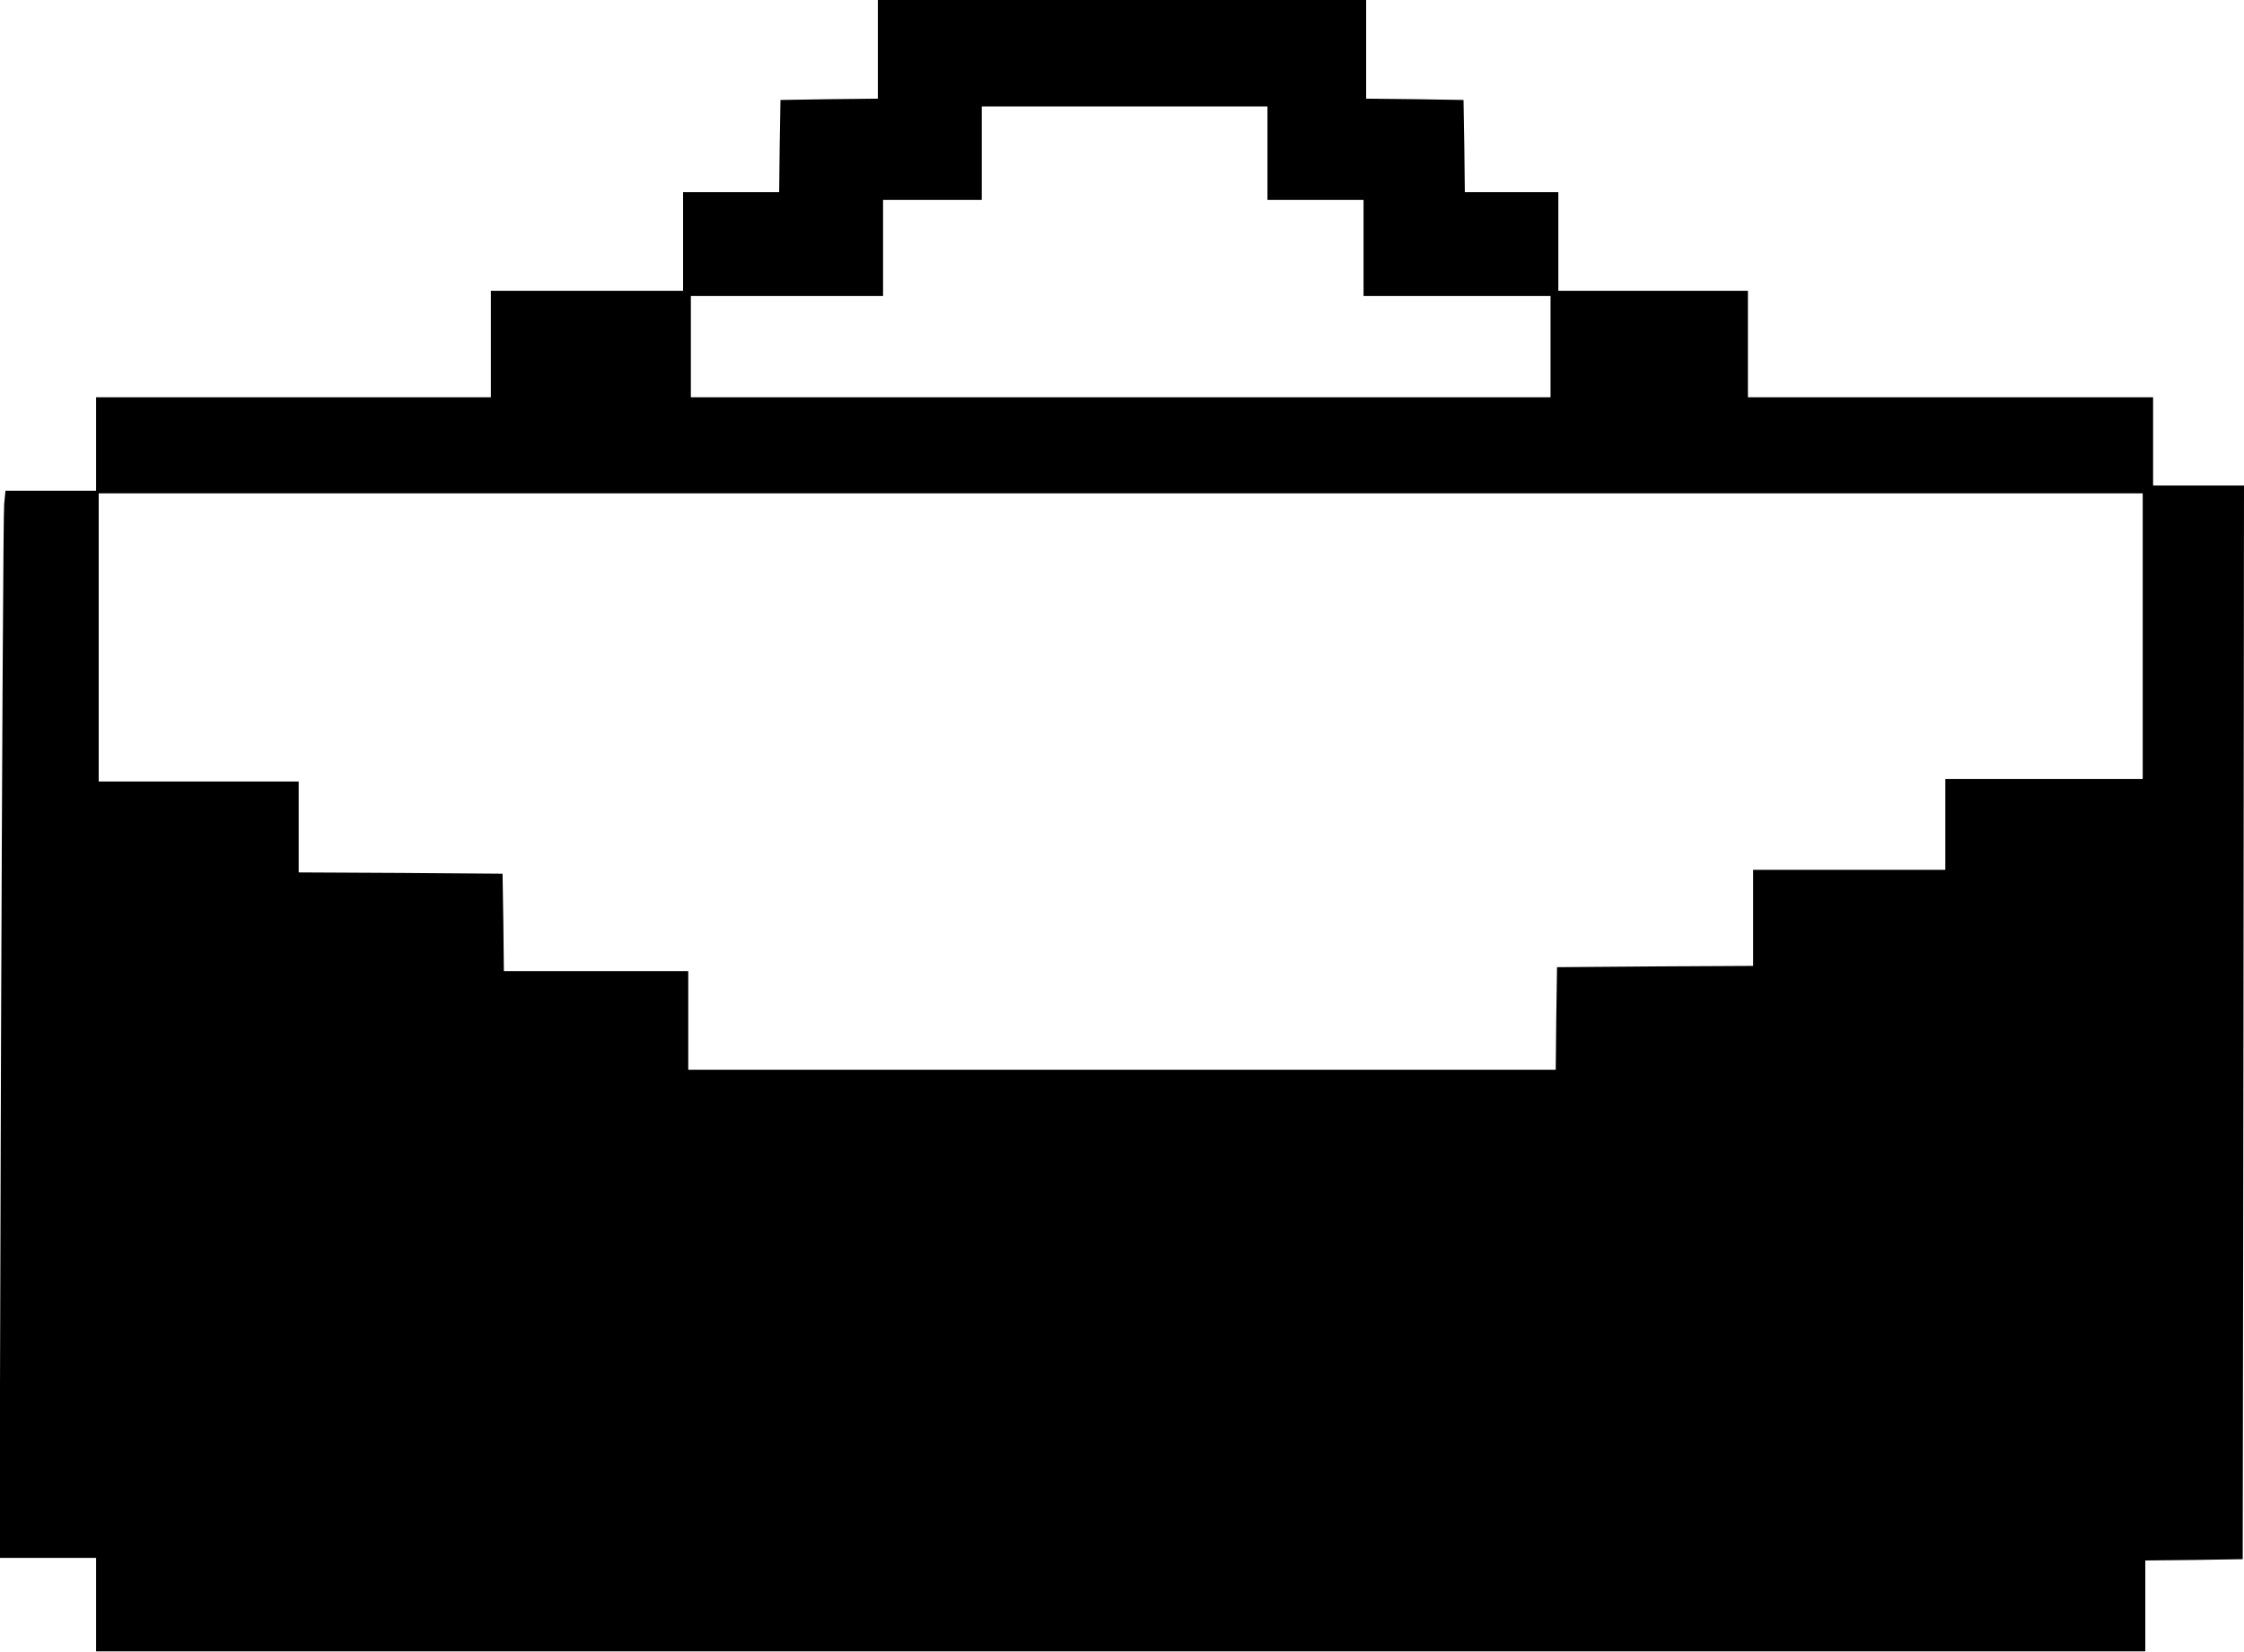
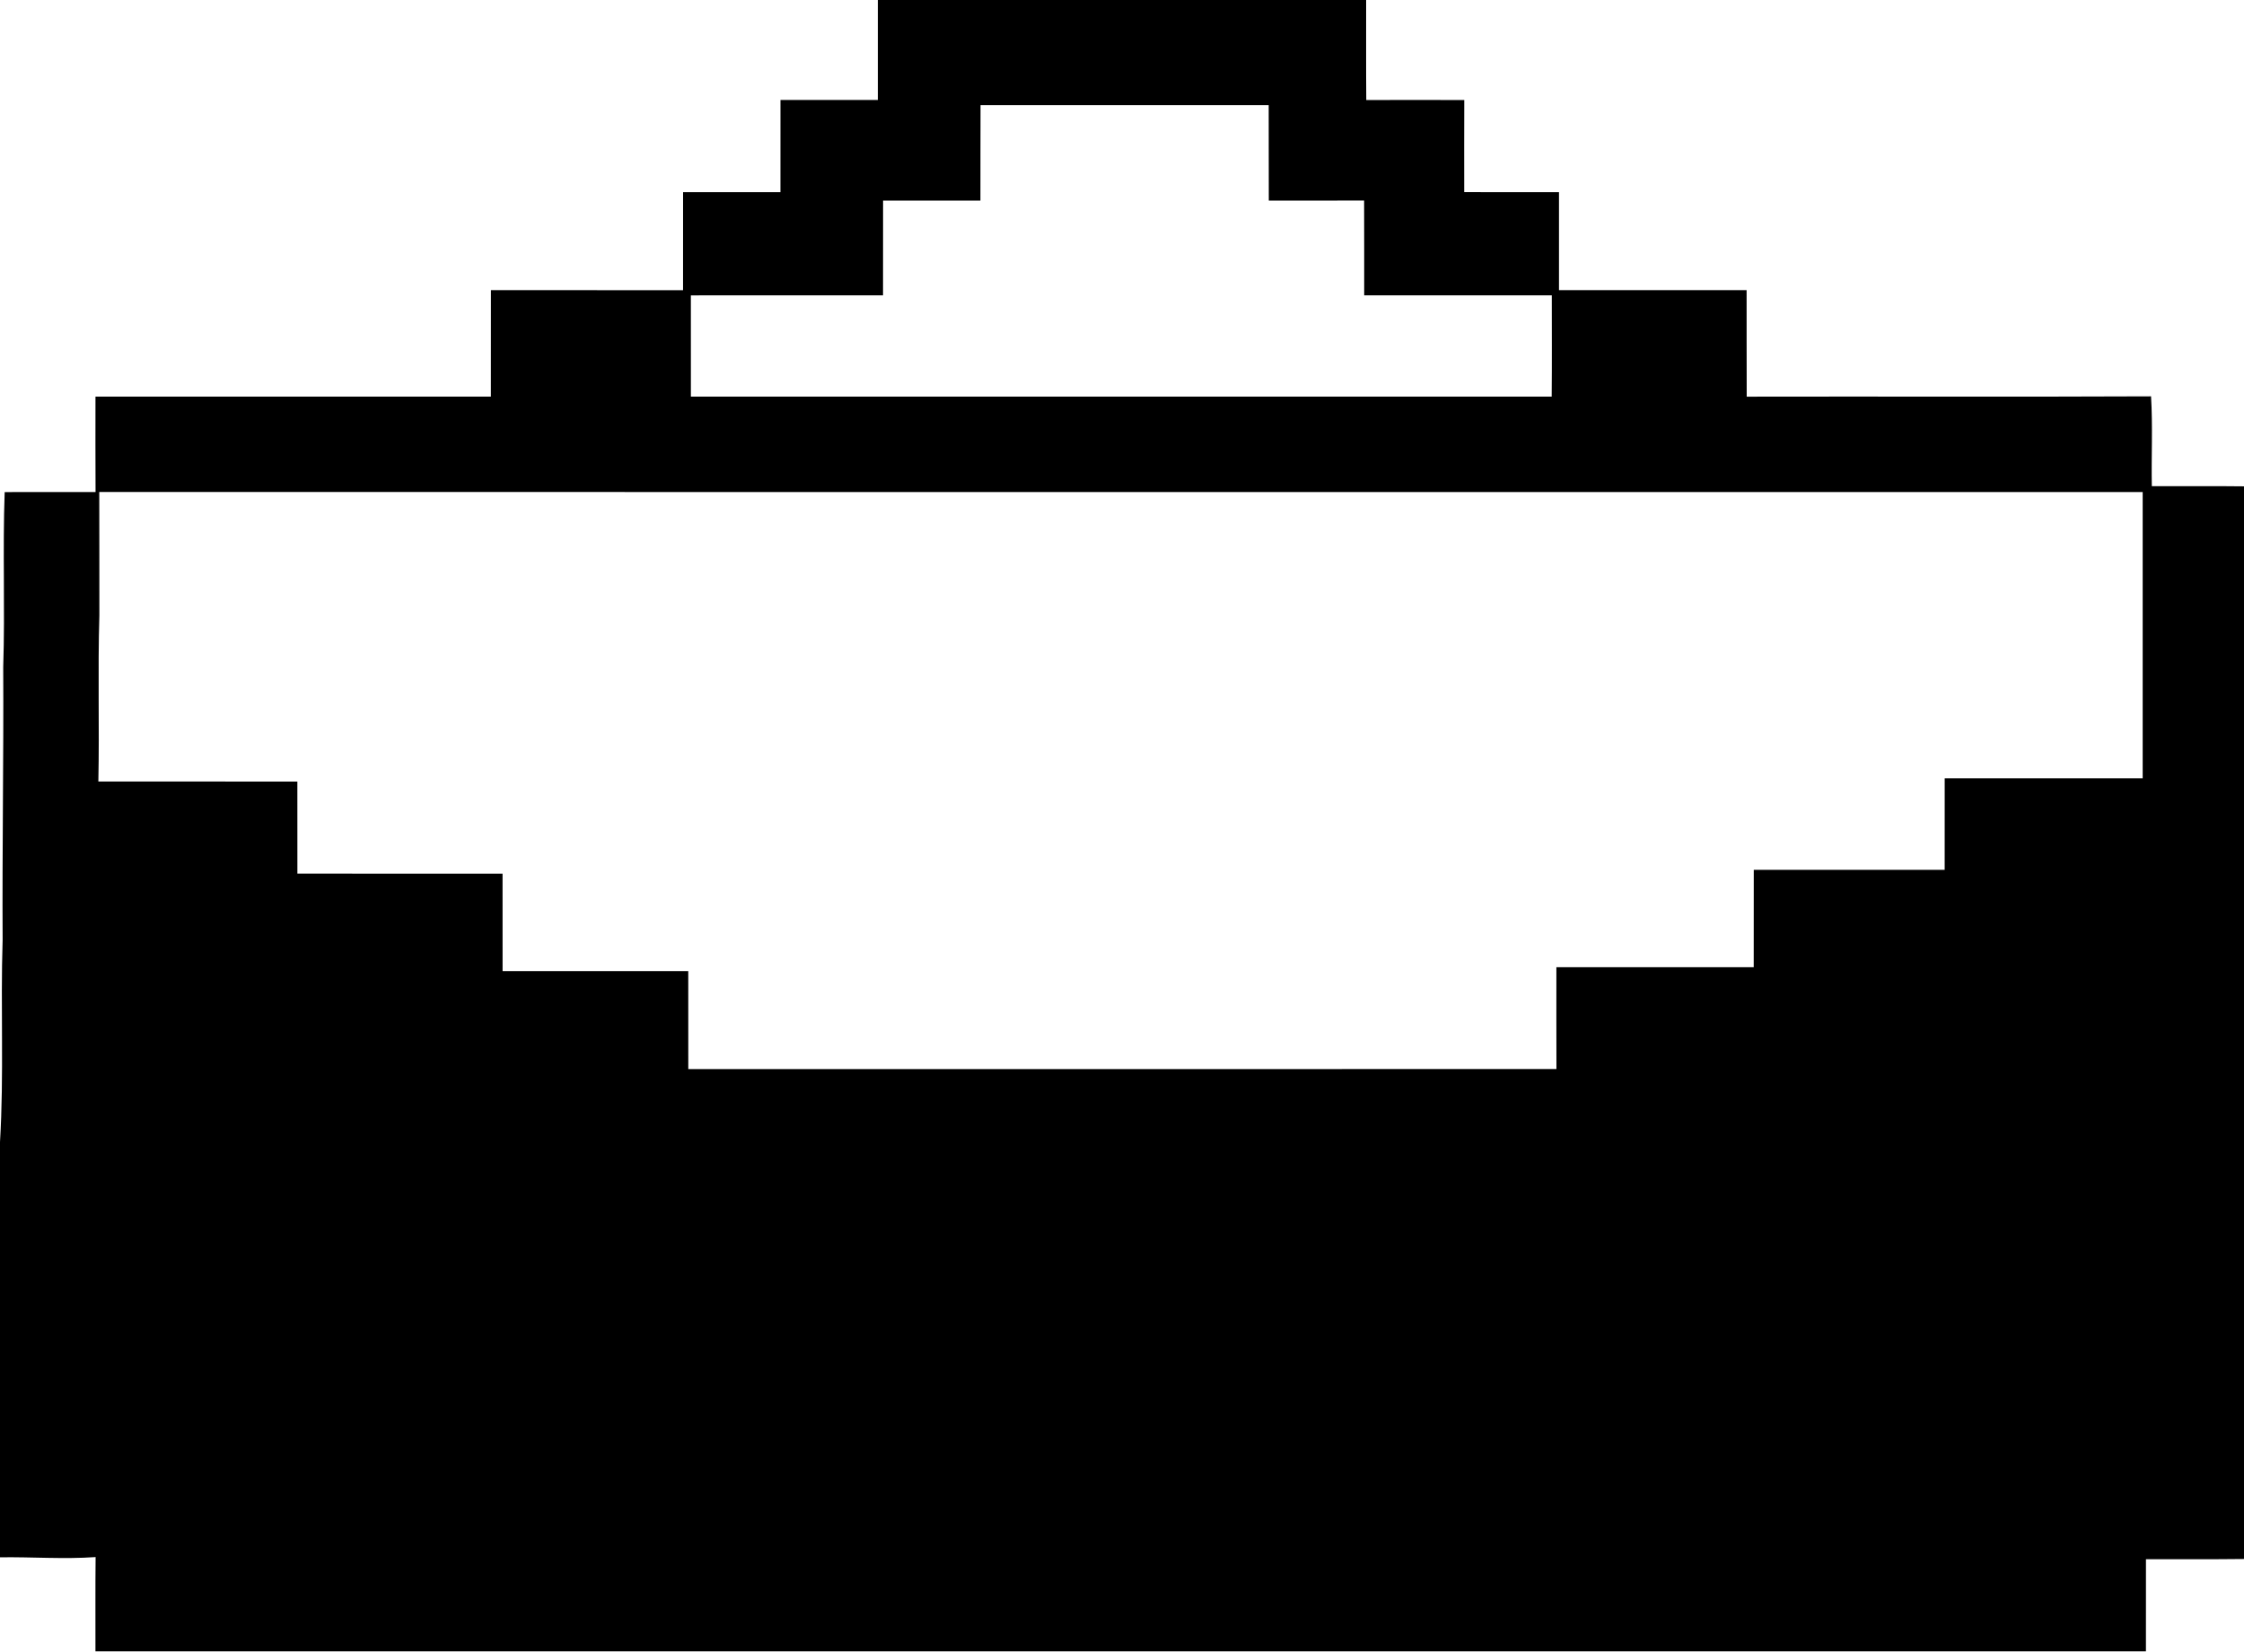
- <svg xmlns="http://www.w3.org/2000/svg" version="1.0" width="864pt" height="636pt" viewBox="0 0 864 636" preserveAspectRatio="xMidYMid meet">
-   <g transform="translate(0,636) scale(0.1,-0.1)" fill="#000000" stroke="none">
-     <path d="M3380 6170 l0 -190 -187 -2 -188 -3 -3 -177 -2 -178 -185 0 -185 0 0 -190 0 -190 -370 0 -370 0 0 -205 0 -205 -760 0 -760 0 0 -180 0 -180 -174 0 -175 0 -5 -52 c-3 -29 -8 -954 -12 -2055 l-6 -2003 186 0 186 0 0 -180 0 -180 3945 0 3945 0 0 175 0 175 188 2 187 3 3 2068 2 2067 -175 0 -175 0 0 170 0 170 -780 0 -780 0 0 205 0 205 -365 0 -365 0 0 190 0 190 -180 0 -180 0 -2 178 -3 177 -187 3 -188 2 0 190 0 190 -940 0 -940 0 0 -190z m1500 -400 l0 -180 185 0 185 0 0 -185 0 -185 360 0 360 0 0 -195 0 -195 -1655 0 -1655 0 0 195 0 195 370 0 370 0 0 185 0 185 190 0 190 0 0 180 0 180 550 0 550 0 0 -180z m3370 -1860 l0 -550 -380 0 -380 0 0 -175 0 -175 -370 0 -370 0 0 -185 0 -185 -377 -2 -378 -3 -3 -197 -2 -198 -1670 0 -1670 0 0 190 0 190 -355 0 -355 0 -2 188 -3 187 -392 3 -393 2 0 175 0 175 -385 0 -385 0 0 555 0 555 3935 0 3935 0 0 -550z" />
+ <svg xmlns="http://www.w3.org/2000/svg" width="864pt" height="636pt" viewBox="0 0 864 636" version="1.1">
+   <g id="#000000ff">
+     <path fill="#000000" opacity="1.00" d=" M 338.00 0.00 L 526.00 0.00 C 526.03 12.84 525.94 25.68 526.05 38.53 C 538.62 38.49 551.20 38.47 563.78 38.53 C 563.72 50.35 563.76 62.17 563.76 73.99 C 575.92 74.02 588.08 73.98 600.25 74.01 C 600.26 86.59 600.24 99.17 600.25 111.74 C 624.33 111.76 648.41 111.74 672.49 111.75 C 672.53 125.42 672.46 139.09 672.53 152.77 C 724.42 152.66 776.32 152.89 828.21 152.65 C 828.90 164.16 828.30 175.71 828.51 187.24 C 840.34 187.29 852.17 187.16 864.00 187.31 L 864.00 600.43 C 851.42 600.60 838.83 600.44 826.25 600.51 C 826.24 612.34 826.27 624.17 826.24 636.00 L 36.75 636.00 C 36.79 623.90 36.67 611.79 36.81 599.69 C 24.56 600.56 12.27 599.60 0.00 599.78 L 0.00 439.82 C 1.56 413.92 0.18 387.95 1.01 362.02 C 0.82 326.99 1.43 291.97 1.24 256.94 C 1.97 234.48 0.99 211.98 1.80 189.52 C 13.47 189.47 25.13 189.51 36.79 189.50 C 36.71 177.25 36.76 165.00 36.76 152.76 C 87.50 152.74 138.24 152.74 188.99 152.76 C 189.02 139.09 188.98 125.42 189.01 111.75 C 213.67 111.75 238.33 111.74 262.99 111.76 C 263.02 99.17 262.99 86.59 263.00 74.00 C 275.50 73.99 287.99 74.00 300.49 74.00 C 300.51 62.17 300.49 50.34 300.50 38.51 C 313.00 38.48 325.50 38.52 338.00 38.49 C 338.00 25.66 338.00 12.83 338.00 0.00 M 377.49 77.25 C 364.99 77.25 352.50 77.25 340.01 77.25 C 339.99 89.42 340.01 101.59 339.99 113.75 C 315.33 113.75 290.67 113.75 266.00 113.76 C 266.00 126.75 265.99 139.75 266.01 152.75 C 376.48 152.75 486.96 152.74 597.44 152.76 C 597.56 139.75 597.48 126.75 597.48 113.75 C 573.40 113.76 549.33 113.76 525.25 113.75 C 525.22 101.58 525.29 89.40 525.22 77.23 C 512.98 77.28 500.75 77.23 488.52 77.26 C 488.45 65.00 488.54 52.75 488.48 40.49 C 451.50 40.51 414.51 40.51 377.53 40.49 C 377.46 52.75 377.54 65.00 377.49 77.25 M 38.22 189.49 C 38.30 205.32 38.21 221.15 38.26 236.98 C 37.62 258.31 38.31 279.67 37.87 301.00 C 63.41 301.00 88.95 300.99 114.49 301.01 C 114.52 312.83 114.50 324.66 114.50 336.48 C 140.83 336.52 167.16 336.48 193.50 336.51 C 193.51 349.00 193.49 361.50 193.51 374.00 C 217.34 374.01 241.17 373.99 265.00 374.00 C 265.01 386.58 264.99 399.17 265.01 411.75 C 376.43 411.72 487.85 411.80 599.27 411.72 C 599.21 398.65 599.27 385.58 599.25 372.51 C 624.57 372.49 649.90 372.50 675.23 372.50 C 675.26 360.00 675.24 347.50 675.25 335.01 C 699.75 334.98 724.25 335.01 748.75 334.99 C 748.75 323.25 748.74 311.50 748.76 299.75 C 774.17 299.74 799.58 299.75 824.99 299.75 C 825.00 263.00 825.00 226.25 824.99 189.50 C 562.74 189.49 300.48 189.52 38.22 189.49 Z" />
  </g>
</svg>
